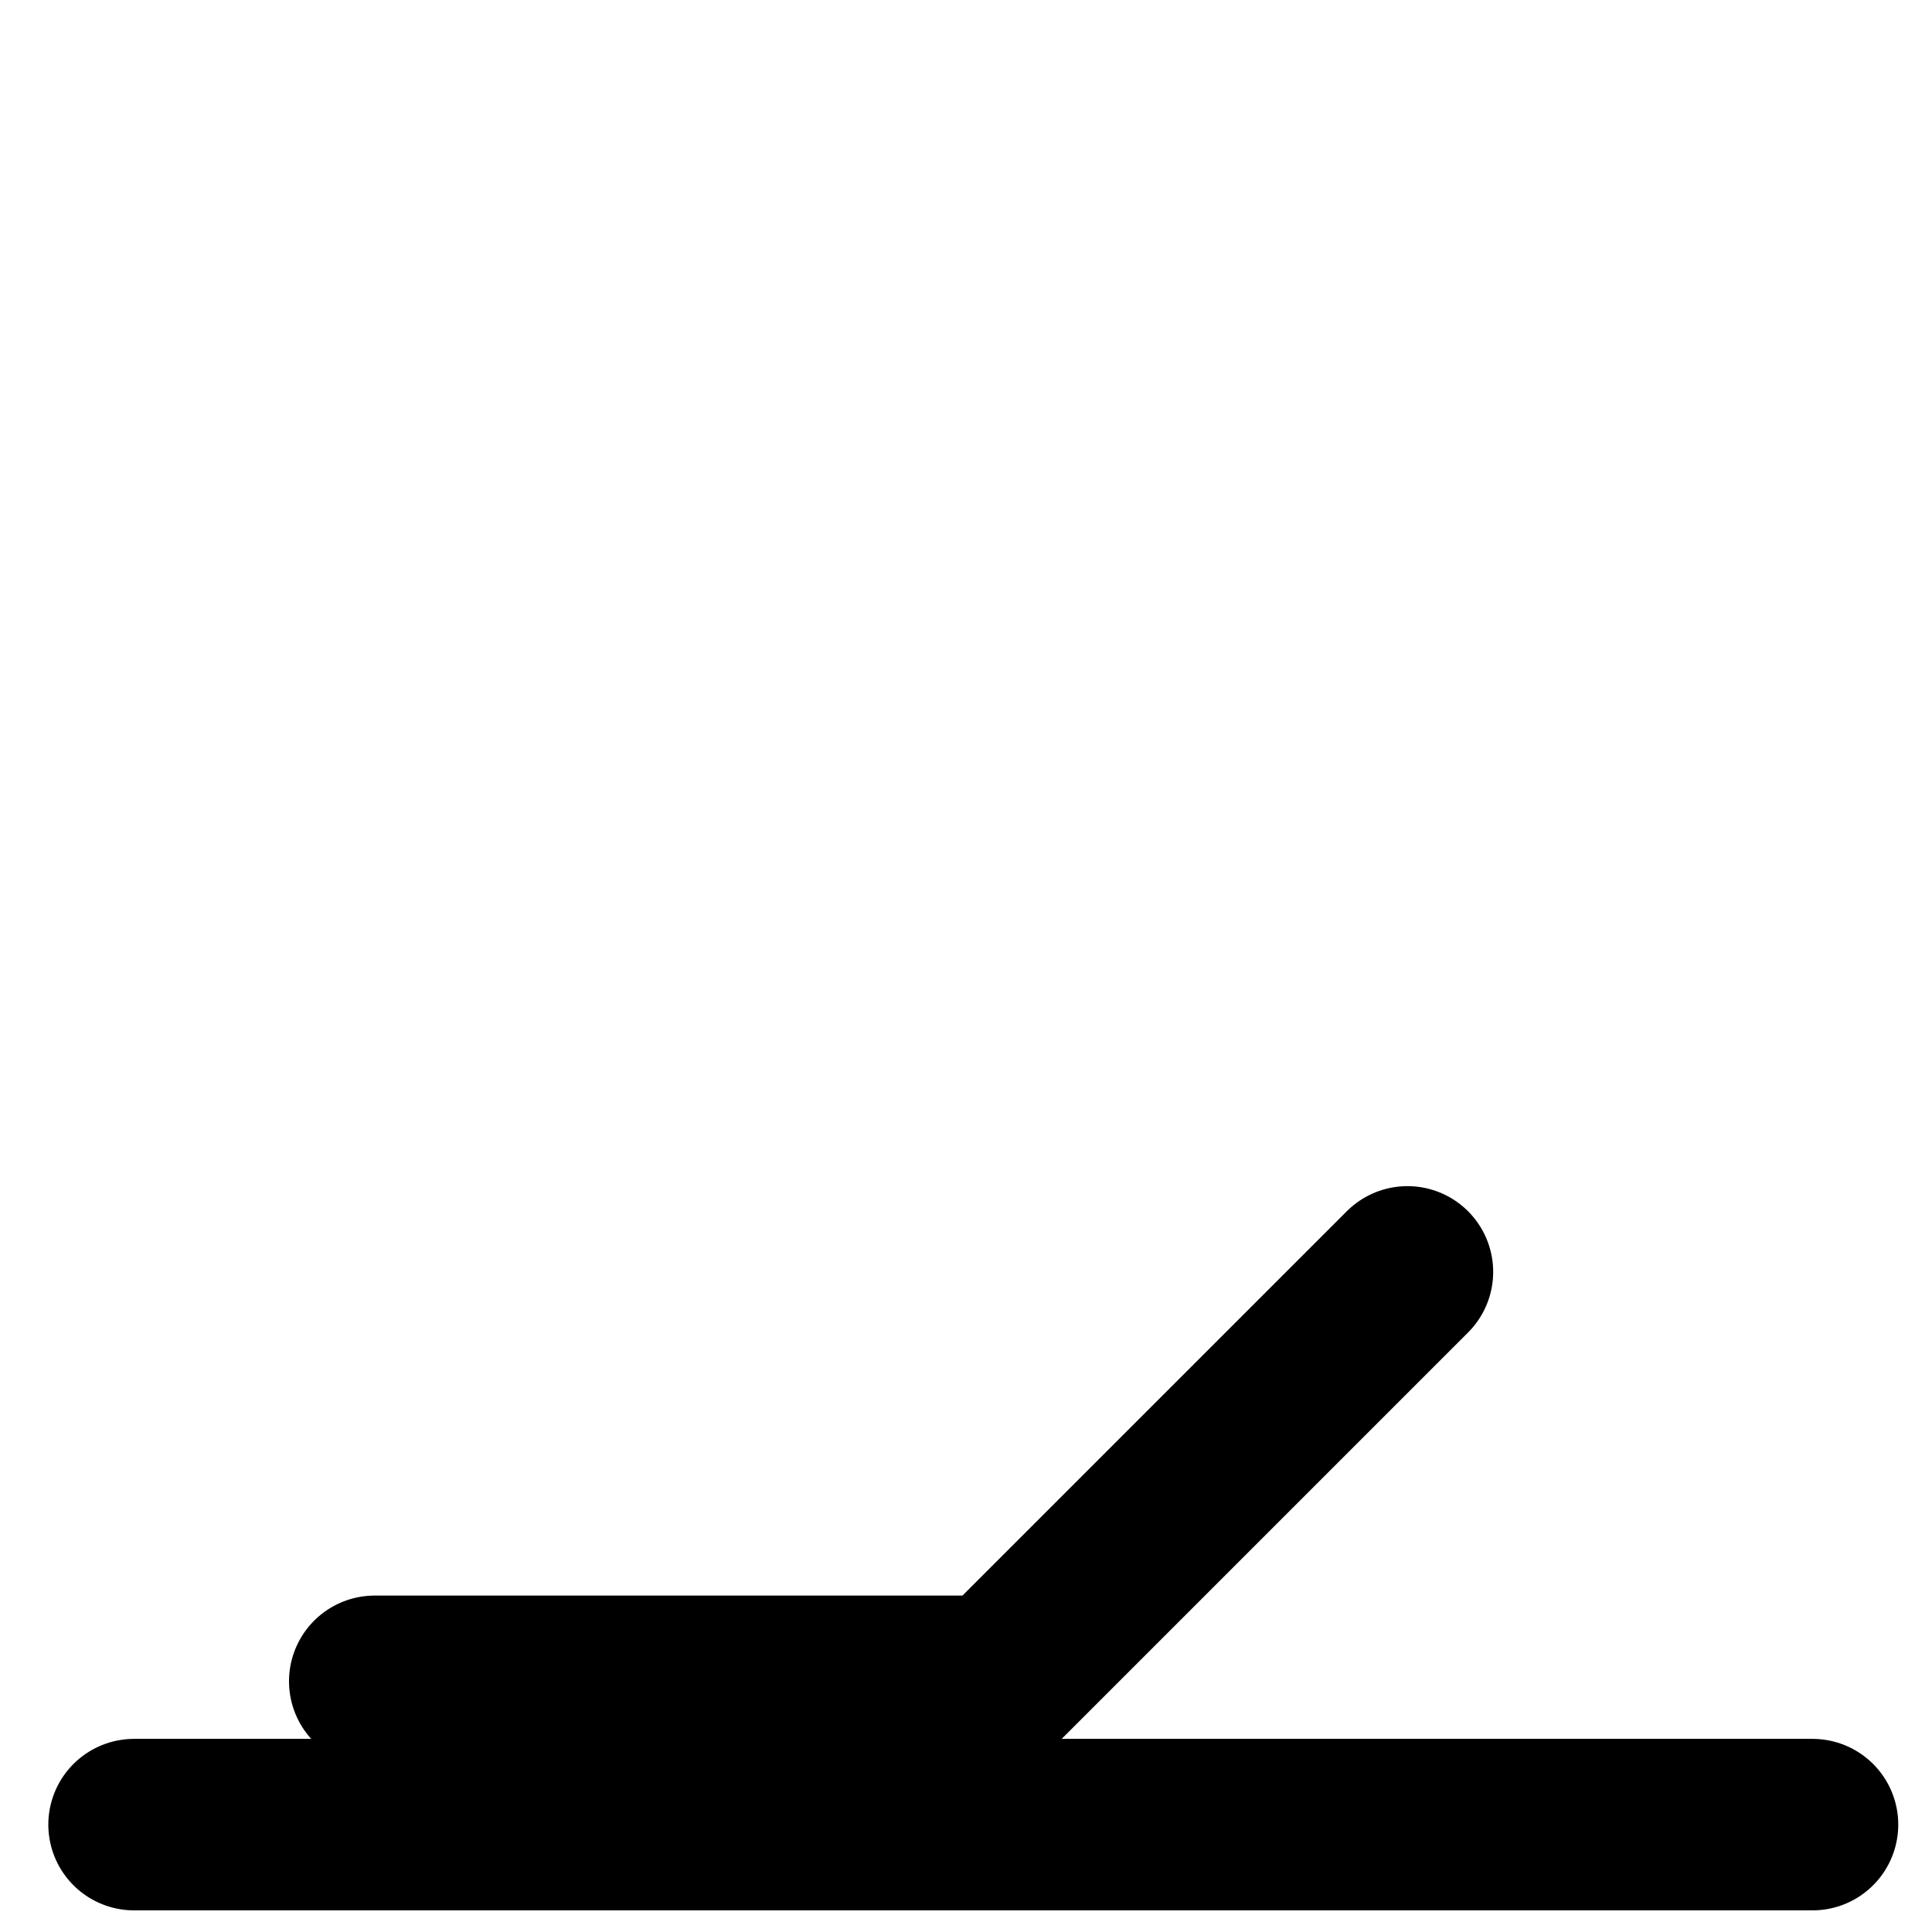
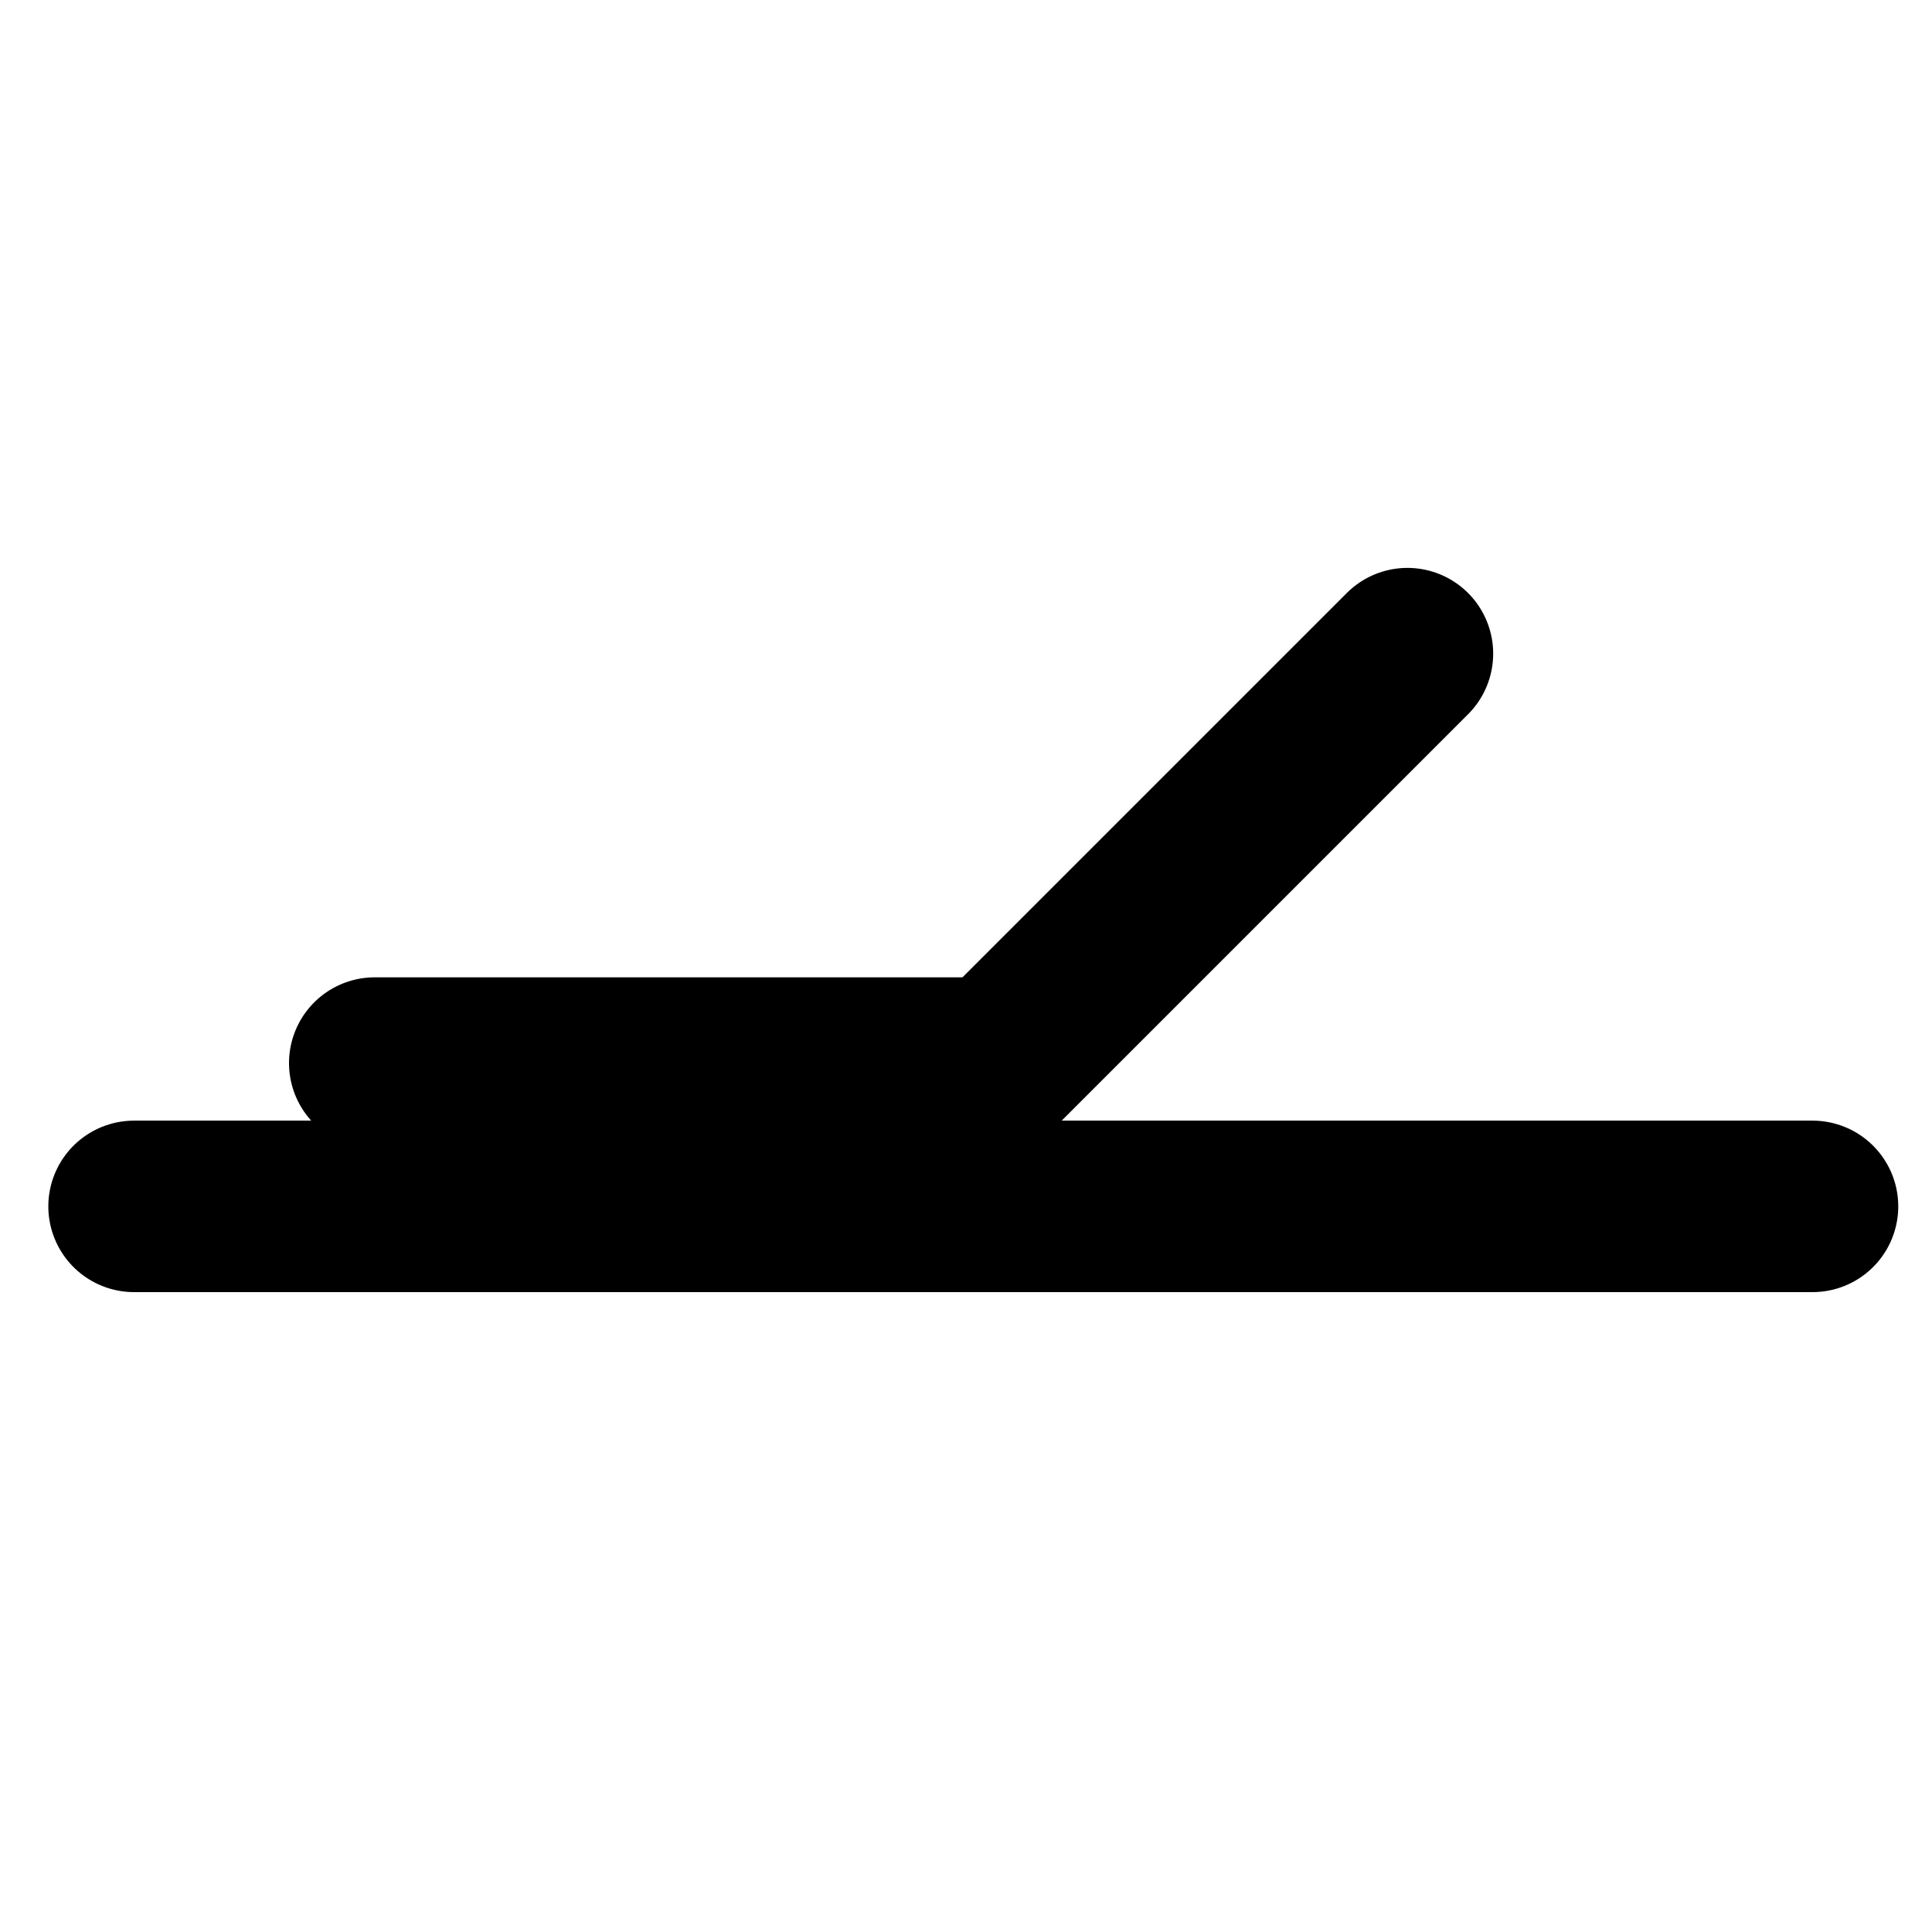
<svg xmlns="http://www.w3.org/2000/svg" version="1.1" id="Layer_1" x="0px" y="0px" width="100" height="100" viewBox="0 0 100 100" enable-background="new 0 0 841.89 595.28" xml:space="preserve">
  <defs id="defs9404" />
-   <g id="g9457" transform="matrix(0.5917469,0,0,0.5917469,20.1681,-10.29502)">
+   <g id="g9457" transform="matrix(0.5917469,0,0,0.5917469,20.1681,-42.29502)">
    <line style="fill:none;stroke:#000000;stroke-width:15;stroke-linecap:round" id="line9390" y2="176.996" x2="124.457" y1="176.996" x1="-22.356" />
    <line style="fill:none;stroke:#000000;stroke-width:15;stroke-linecap:round" id="line9392" y2="164.462" x2="51.084" y1="164.461" x1="-1.303" />
    <line style="fill:none;stroke:#000000;stroke-width:15;stroke-linecap:round" id="line9394" y2="128.648" x2="89.025" y1="166.589" x1="51.084" />
  </g>
</svg>
